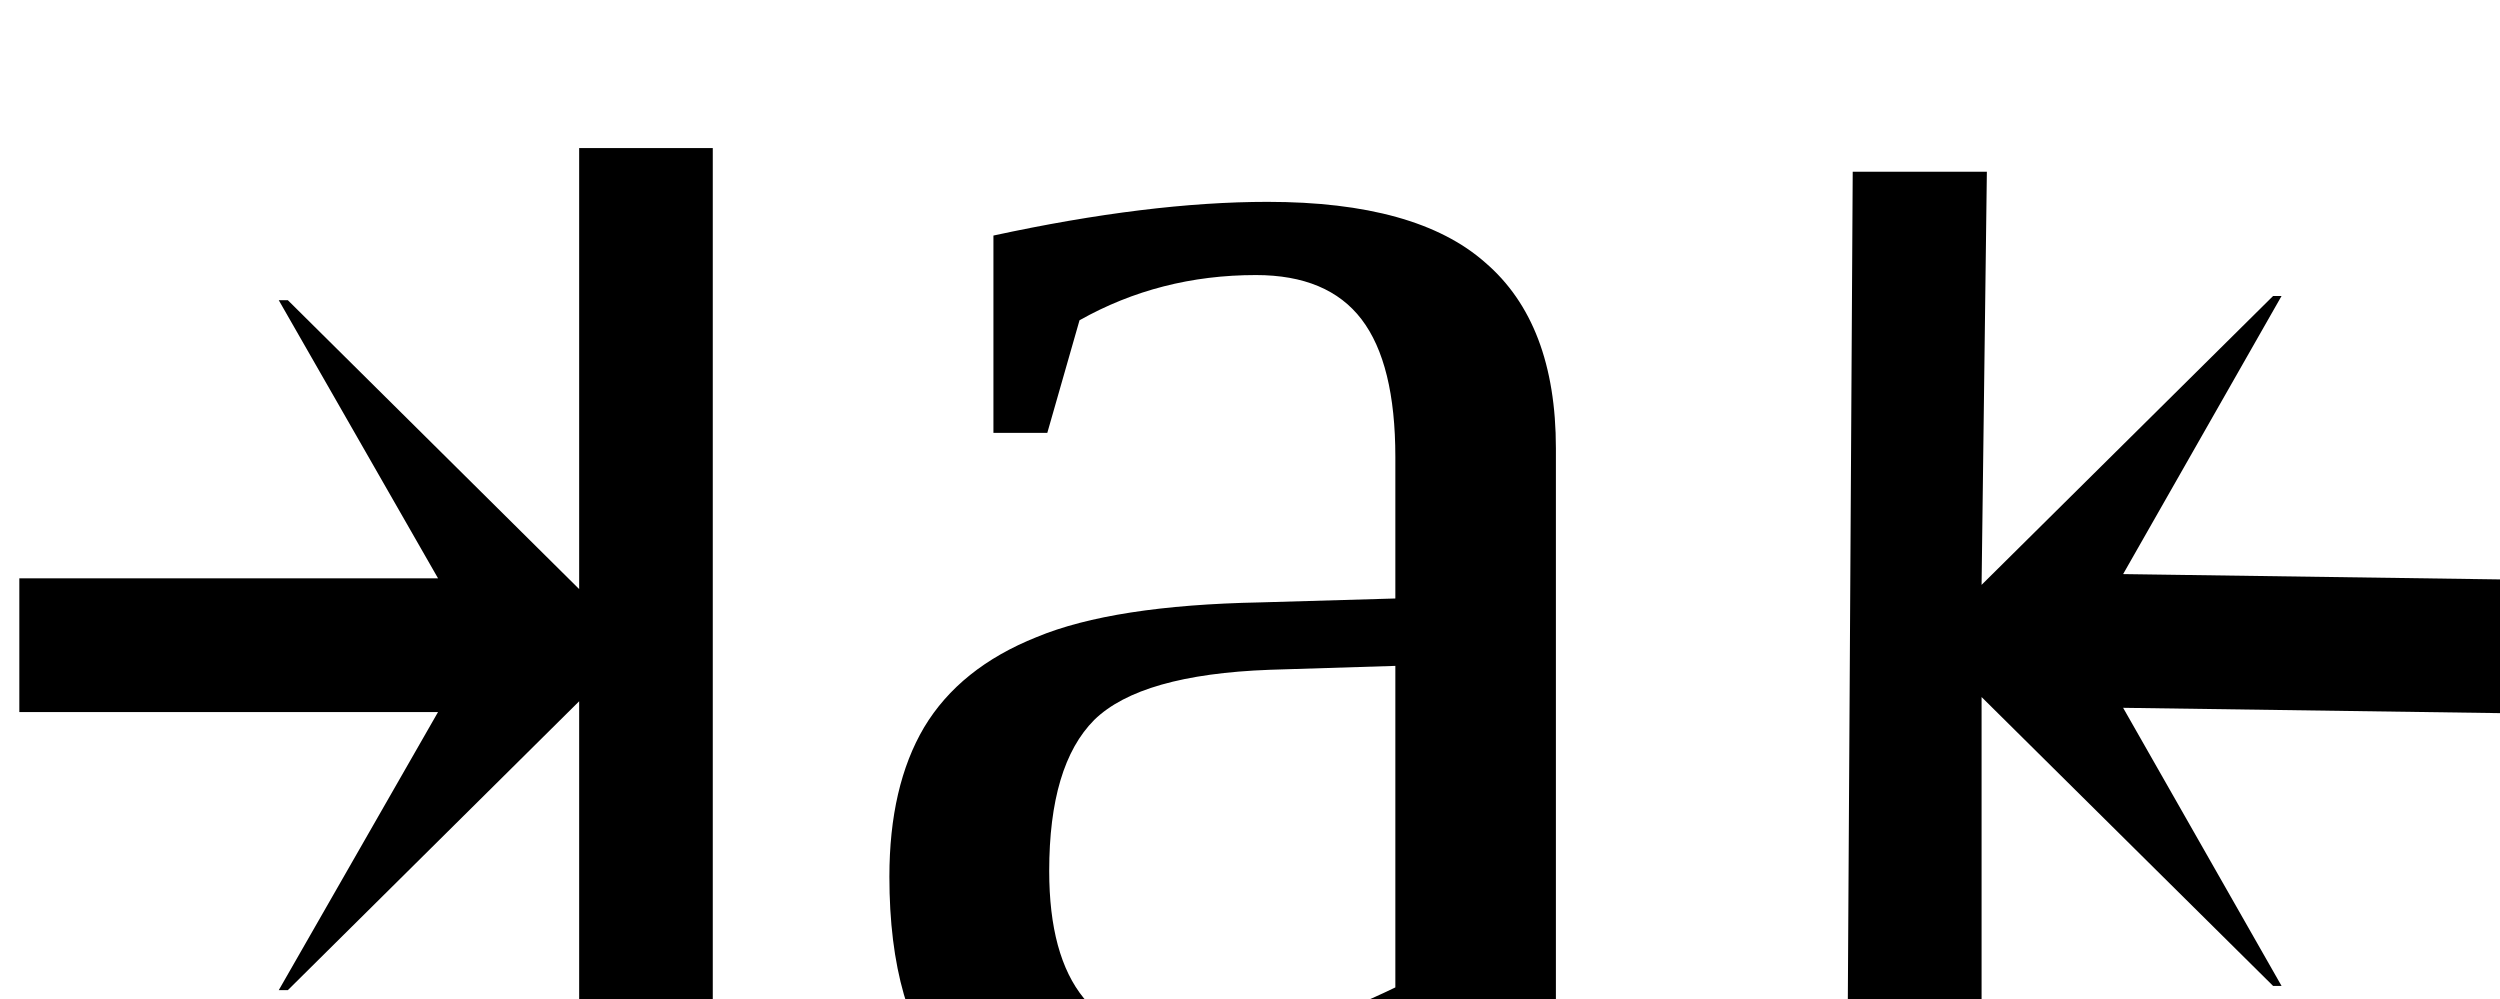
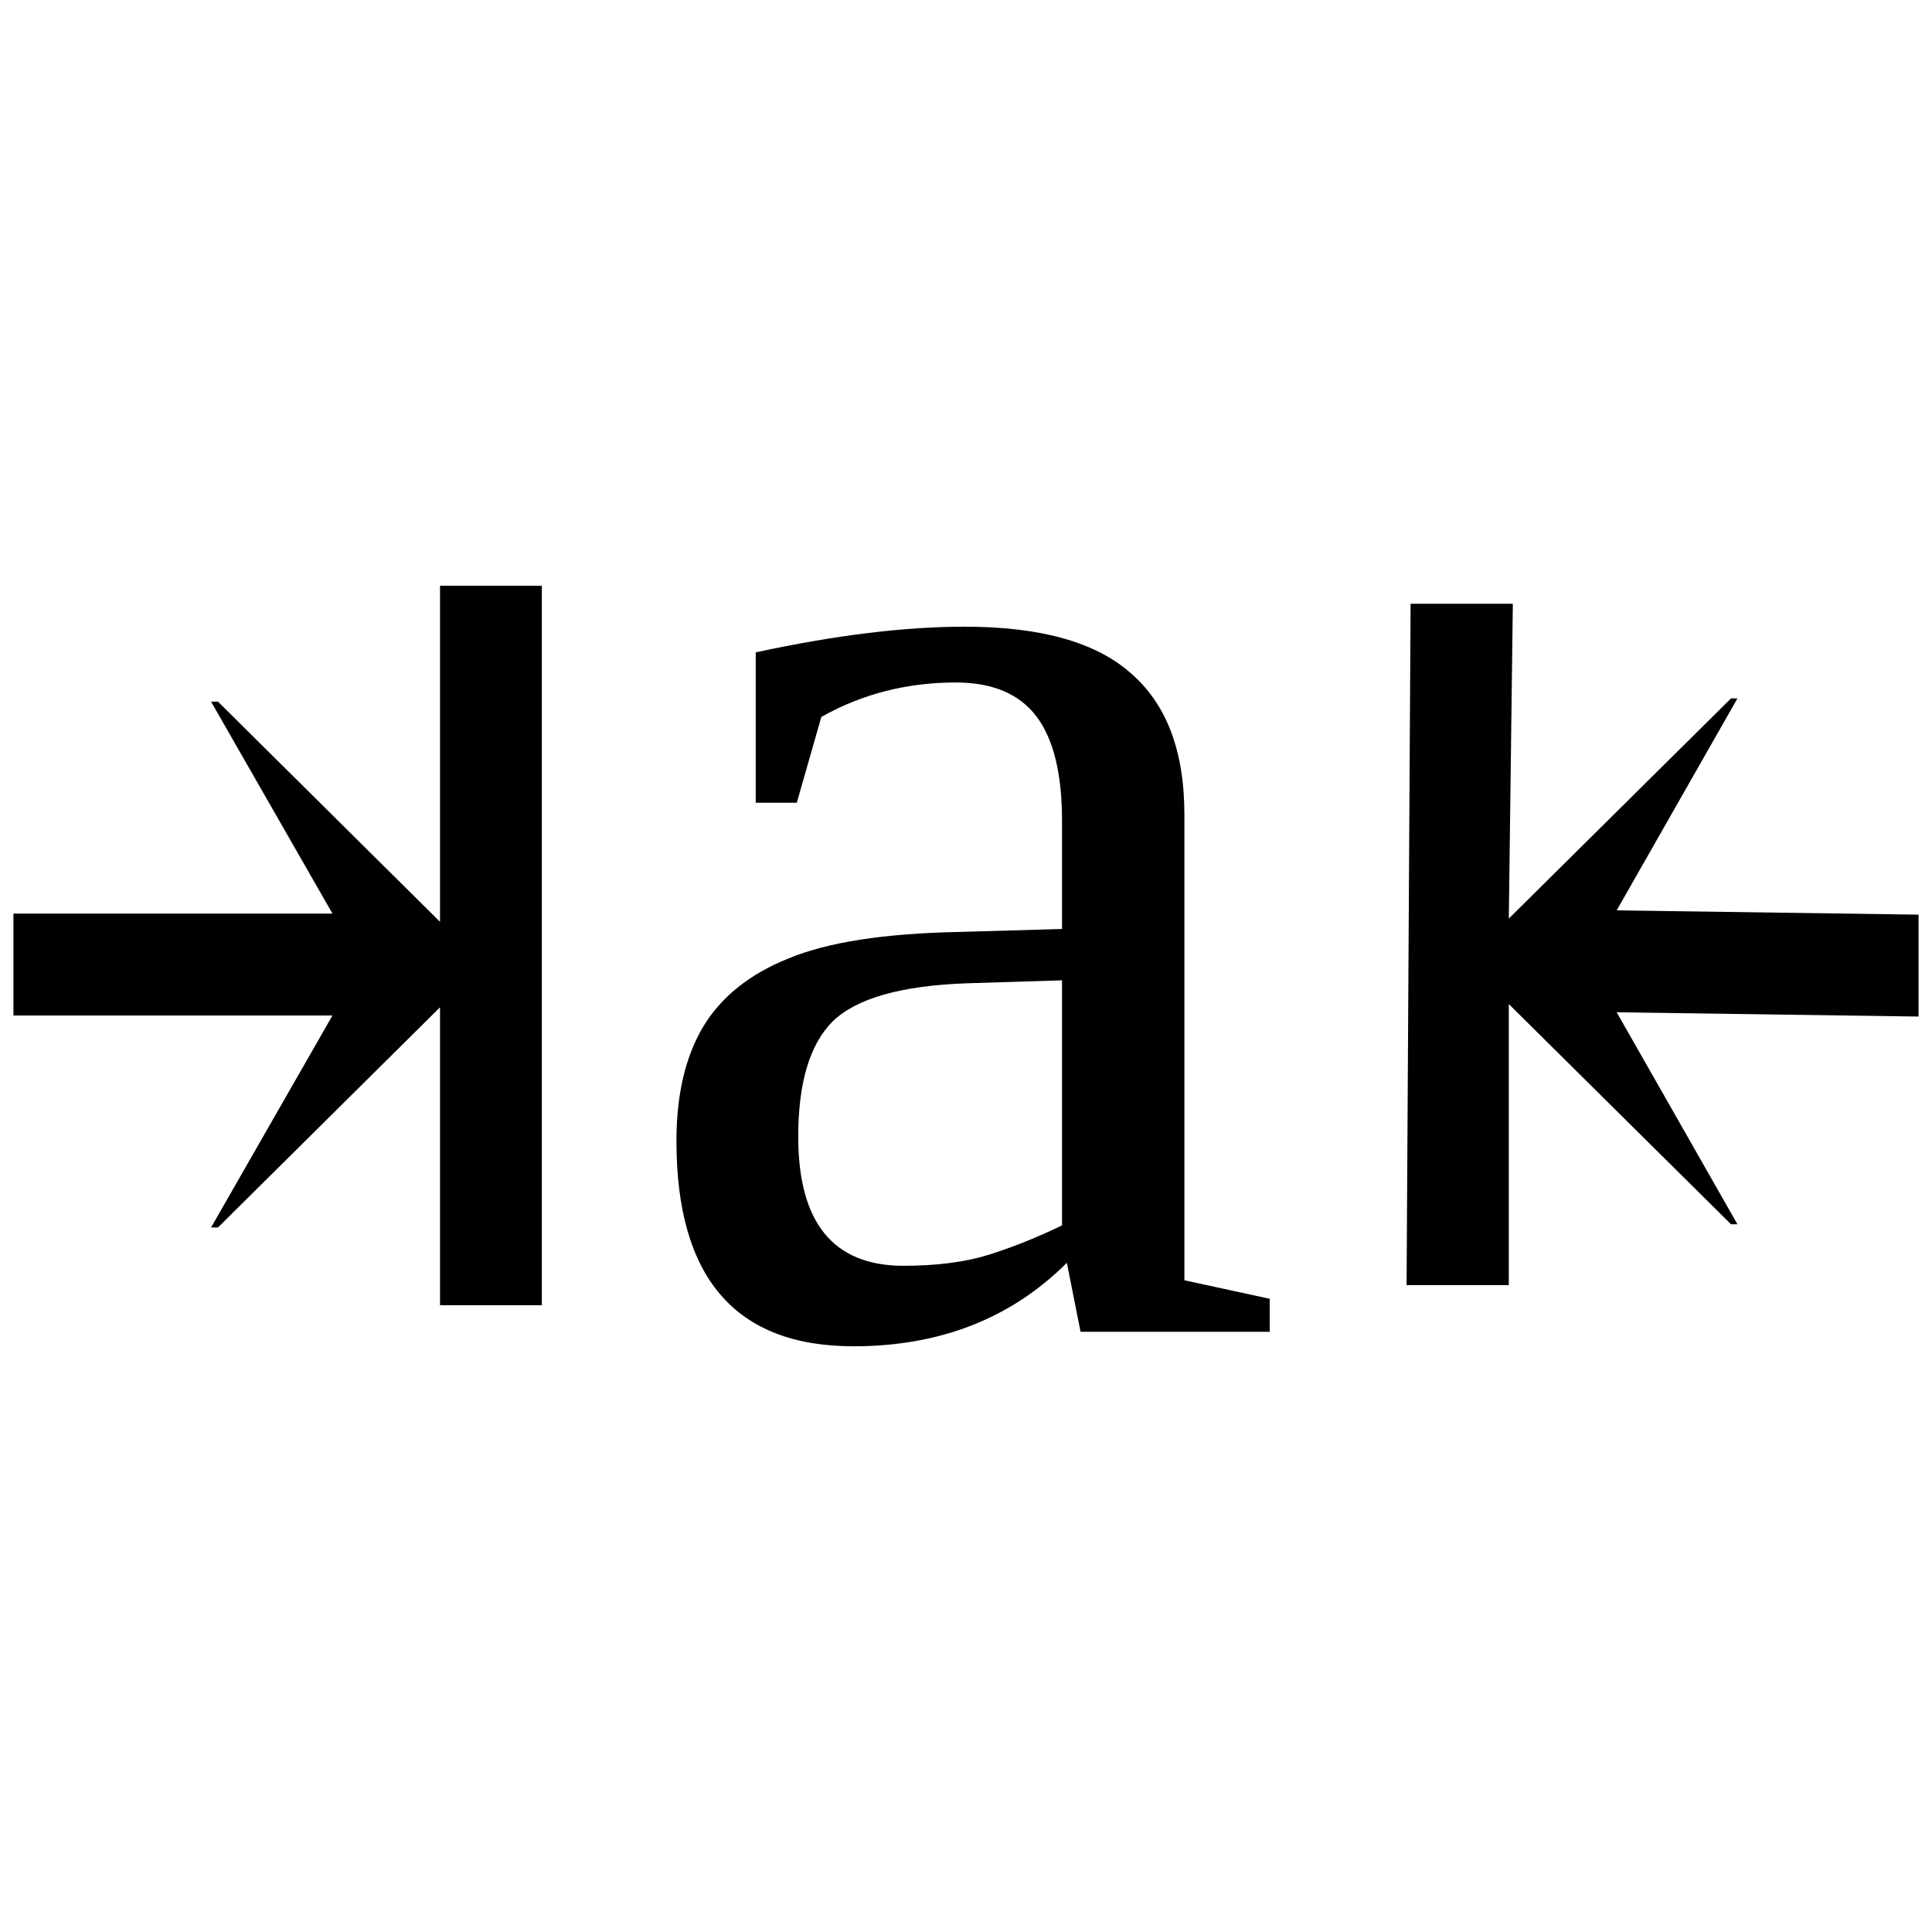
- <svg xmlns="http://www.w3.org/2000/svg" version="1.1">
-   <path d="M 0.183,5.475 H 4.147 L 2.639,2.842 H 2.725 L 5.483,5.577 V 1.402 H 6.748 V 10.34 H 5.483 V 6.639 L 2.725,9.374 H 2.639 L 4.147,6.741 H 0.183 Z" />
-   <path d="M 12,1.911 Q 13.41,1.911 14.06,2.485 14.73,3.059 14.73,4.244 V 10.03 L 15.79,10.26 V 10.67 H 13.44 L 13.27,9.813 Q 12.23,10.85 10.62,10.85 8.42,10.85 8.42,8.3 8.42,7.443 8.748,6.887 9.086,6.322 9.815,6.031 10.54,5.73 11.93,5.703 L 13.21,5.666 V 4.326 Q 13.21,3.442 12.89,3.023 12.57,2.604 11.89,2.604 10.98,2.604 10.22,3.032 L 9.915,4.098 H 9.405 V 2.23 Q 10.88,1.911 12,1.911 Z M 13.21,6.304 12.02,6.341 Q 10.8,6.386 10.36,6.815 9.933,7.243 9.933,8.246 9.933,9.85 11.24,9.85 11.86,9.85 12.3,9.713 12.76,9.567 13.21,9.348 Z" />
-   <path d="M 23.85,6.754 20.1,6.701 21.6,9.334 H 21.52 L 18.76,6.599 V 10.09 H 17.49 L 17.54,1.626 H 18.81 L 18.76,5.537 21.52,2.802 H 21.6 L 20.1,5.435 23.85,5.488 Z" />
+ <svg xmlns="http://www.w3.org/2000/svg" version="1.1" id="svg54" width="24" height="24">
+   <defs id="defs58" />
+   <path d="M 0.167,11.349 H 4.13 L 2.622,8.716 h 0.086 l 2.758,2.735 V 7.276 h 1.265 v 8.938 h -1.265 v -3.701 l -2.758,2.735 h -0.086 l 1.508,-2.633 H 0.167 Z" id="path48" />
+   <path d="m 11.983,7.785 q 1.41,0 2.06,0.574 0.67,0.574 0.67,1.759 v 5.786 l 1.06,0.23 v 0.41 h -2.35 l -0.17,-0.857 q -1.04,1.037 -2.65,1.037 -2.2,0 -2.2,-2.55 0,-0.857 0.328,-1.413 0.338,-0.565 1.067,-0.856 0.725,-0.301 2.115,-0.328 l 1.28,-0.037 V 10.2 q 0,-0.884 -0.32,-1.303 -0.32,-0.419 -1,-0.419 -0.91,0 -1.67,0.428 l -0.305,1.066 h -0.51 V 8.104 q 1.475,-0.319 2.595,-0.319 z m 1.21,4.393 -1.19,0.037 q -1.22,0.045 -1.66,0.474 -0.427,0.428 -0.427,1.431 0,1.604 1.307,1.604 0.62,0 1.06,-0.137 0.46,-0.146 0.91,-0.365 z" id="path50" />
+   <path d="m 23.833,12.628 -3.75,-0.053 1.5,2.633 h -0.08 l -2.76,-2.735 v 3.491 h -1.27 l 0.05,-8.464 h 1.27 l -0.05,3.911 2.76,-2.735 h 0.08 l -1.5,2.633 3.75,0.053 z" id="path52" />
</svg>
